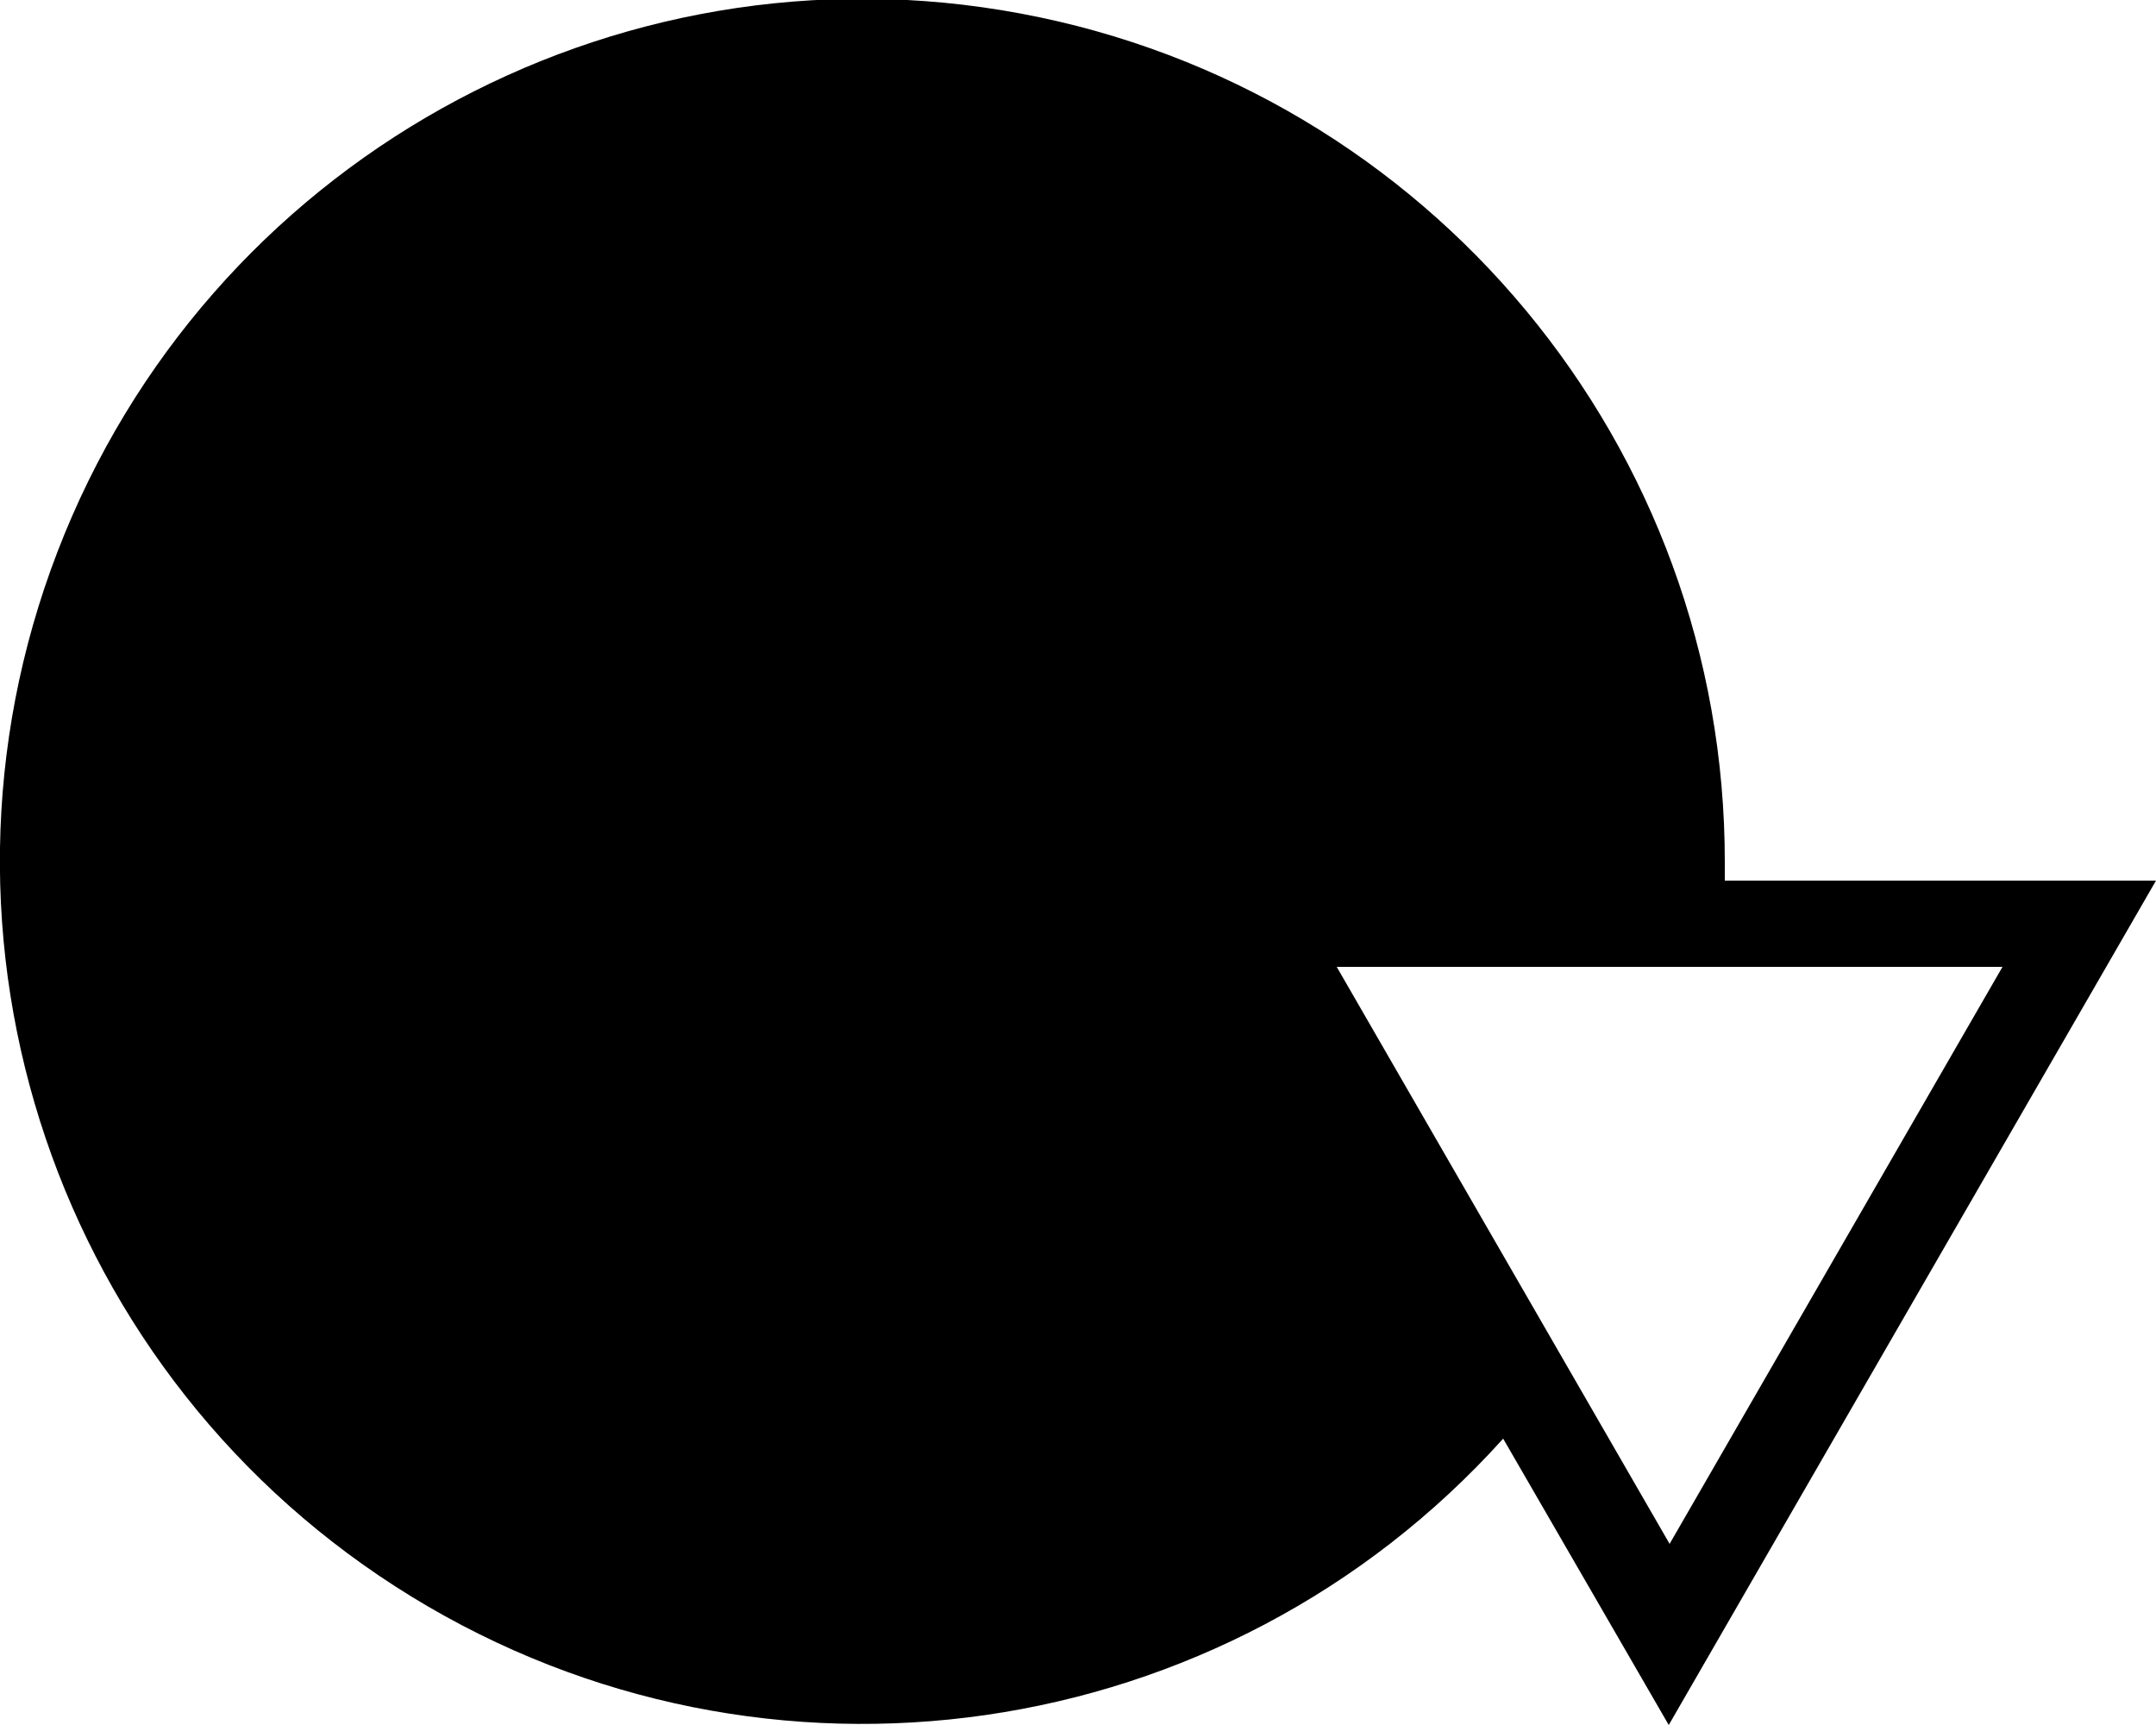
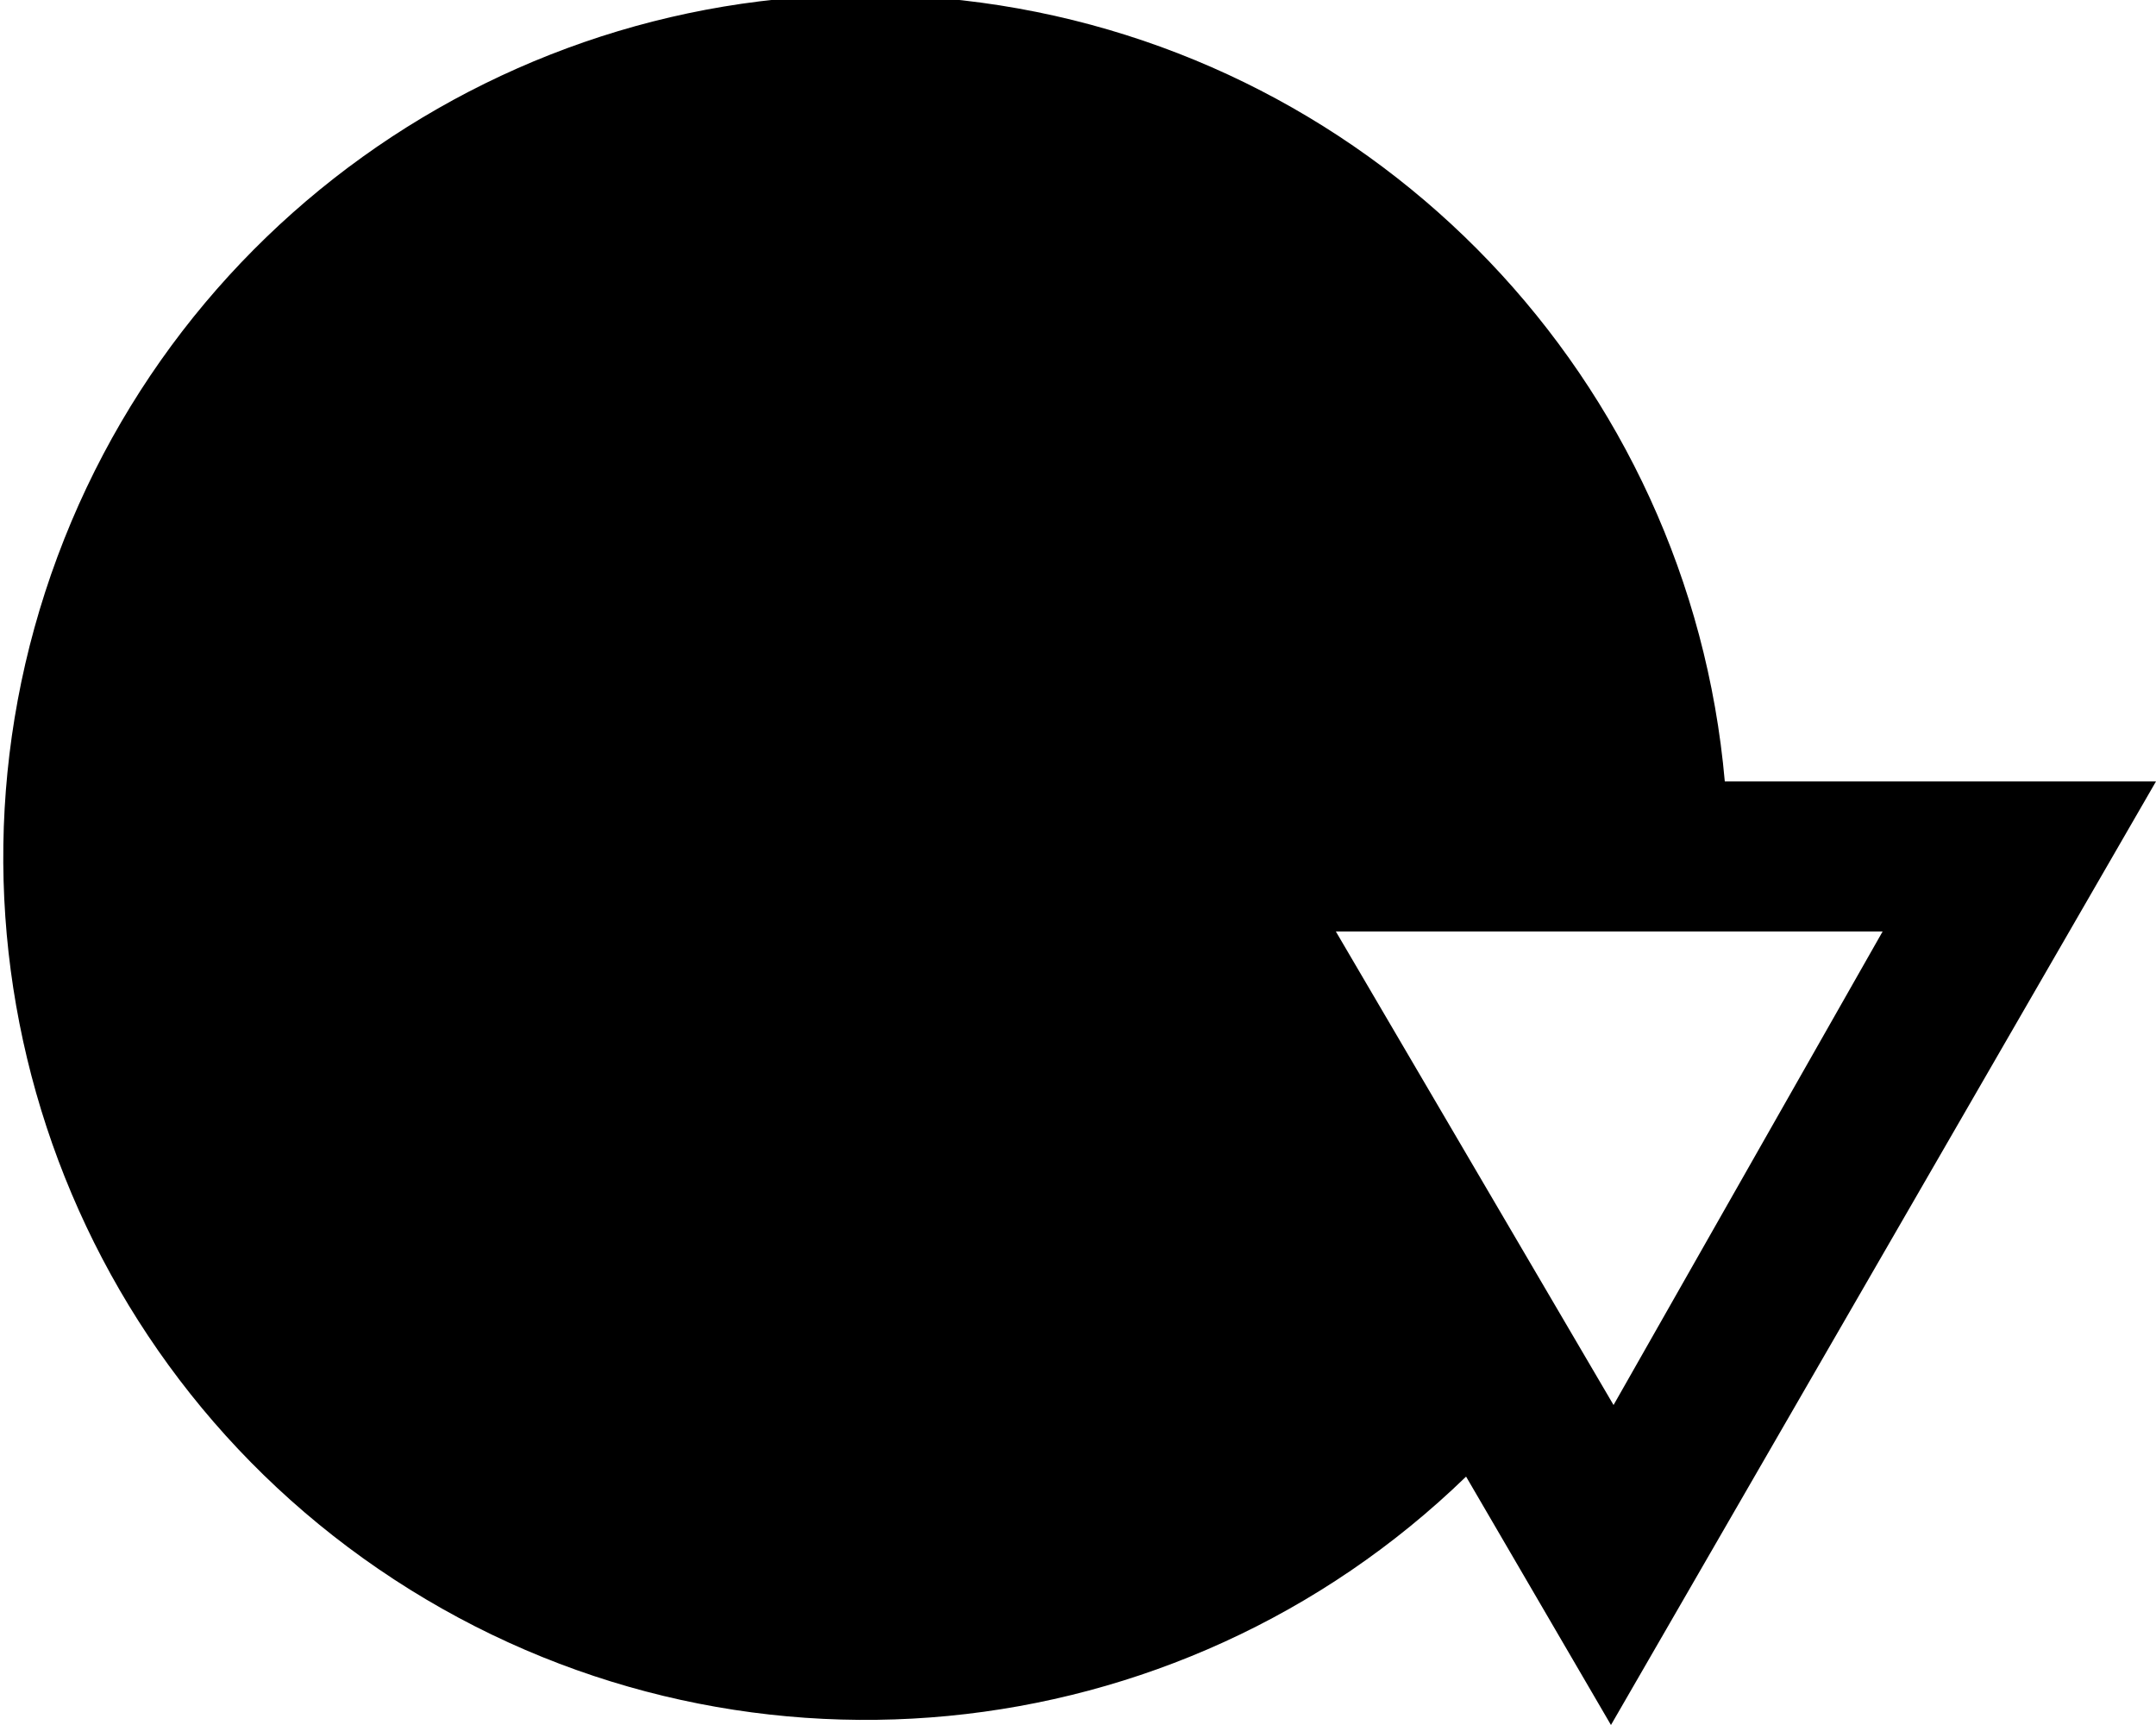
<svg xmlns="http://www.w3.org/2000/svg" id="Layer_1" data-name="Layer 1" viewBox="0 0 25 20">
-   <path class="oc-icon-indicator oc-icon-status-warning" d="M20,10.21c0-.07,0-.14,0-.21a10,10,0,1,0-2.57,6.68L19.35,20,25,10.21Zm-4.5,1h7.72l-3.86,6.69Z" />
+   <path class="oc-icon-indicator oc-icon-status-warning" d="M20,9.06A10,10,0,1,0,17,17.12L18.68,20,25,9.06Zm-1.29,7.23L15.49,10.8h6.34Z" />
</svg>
